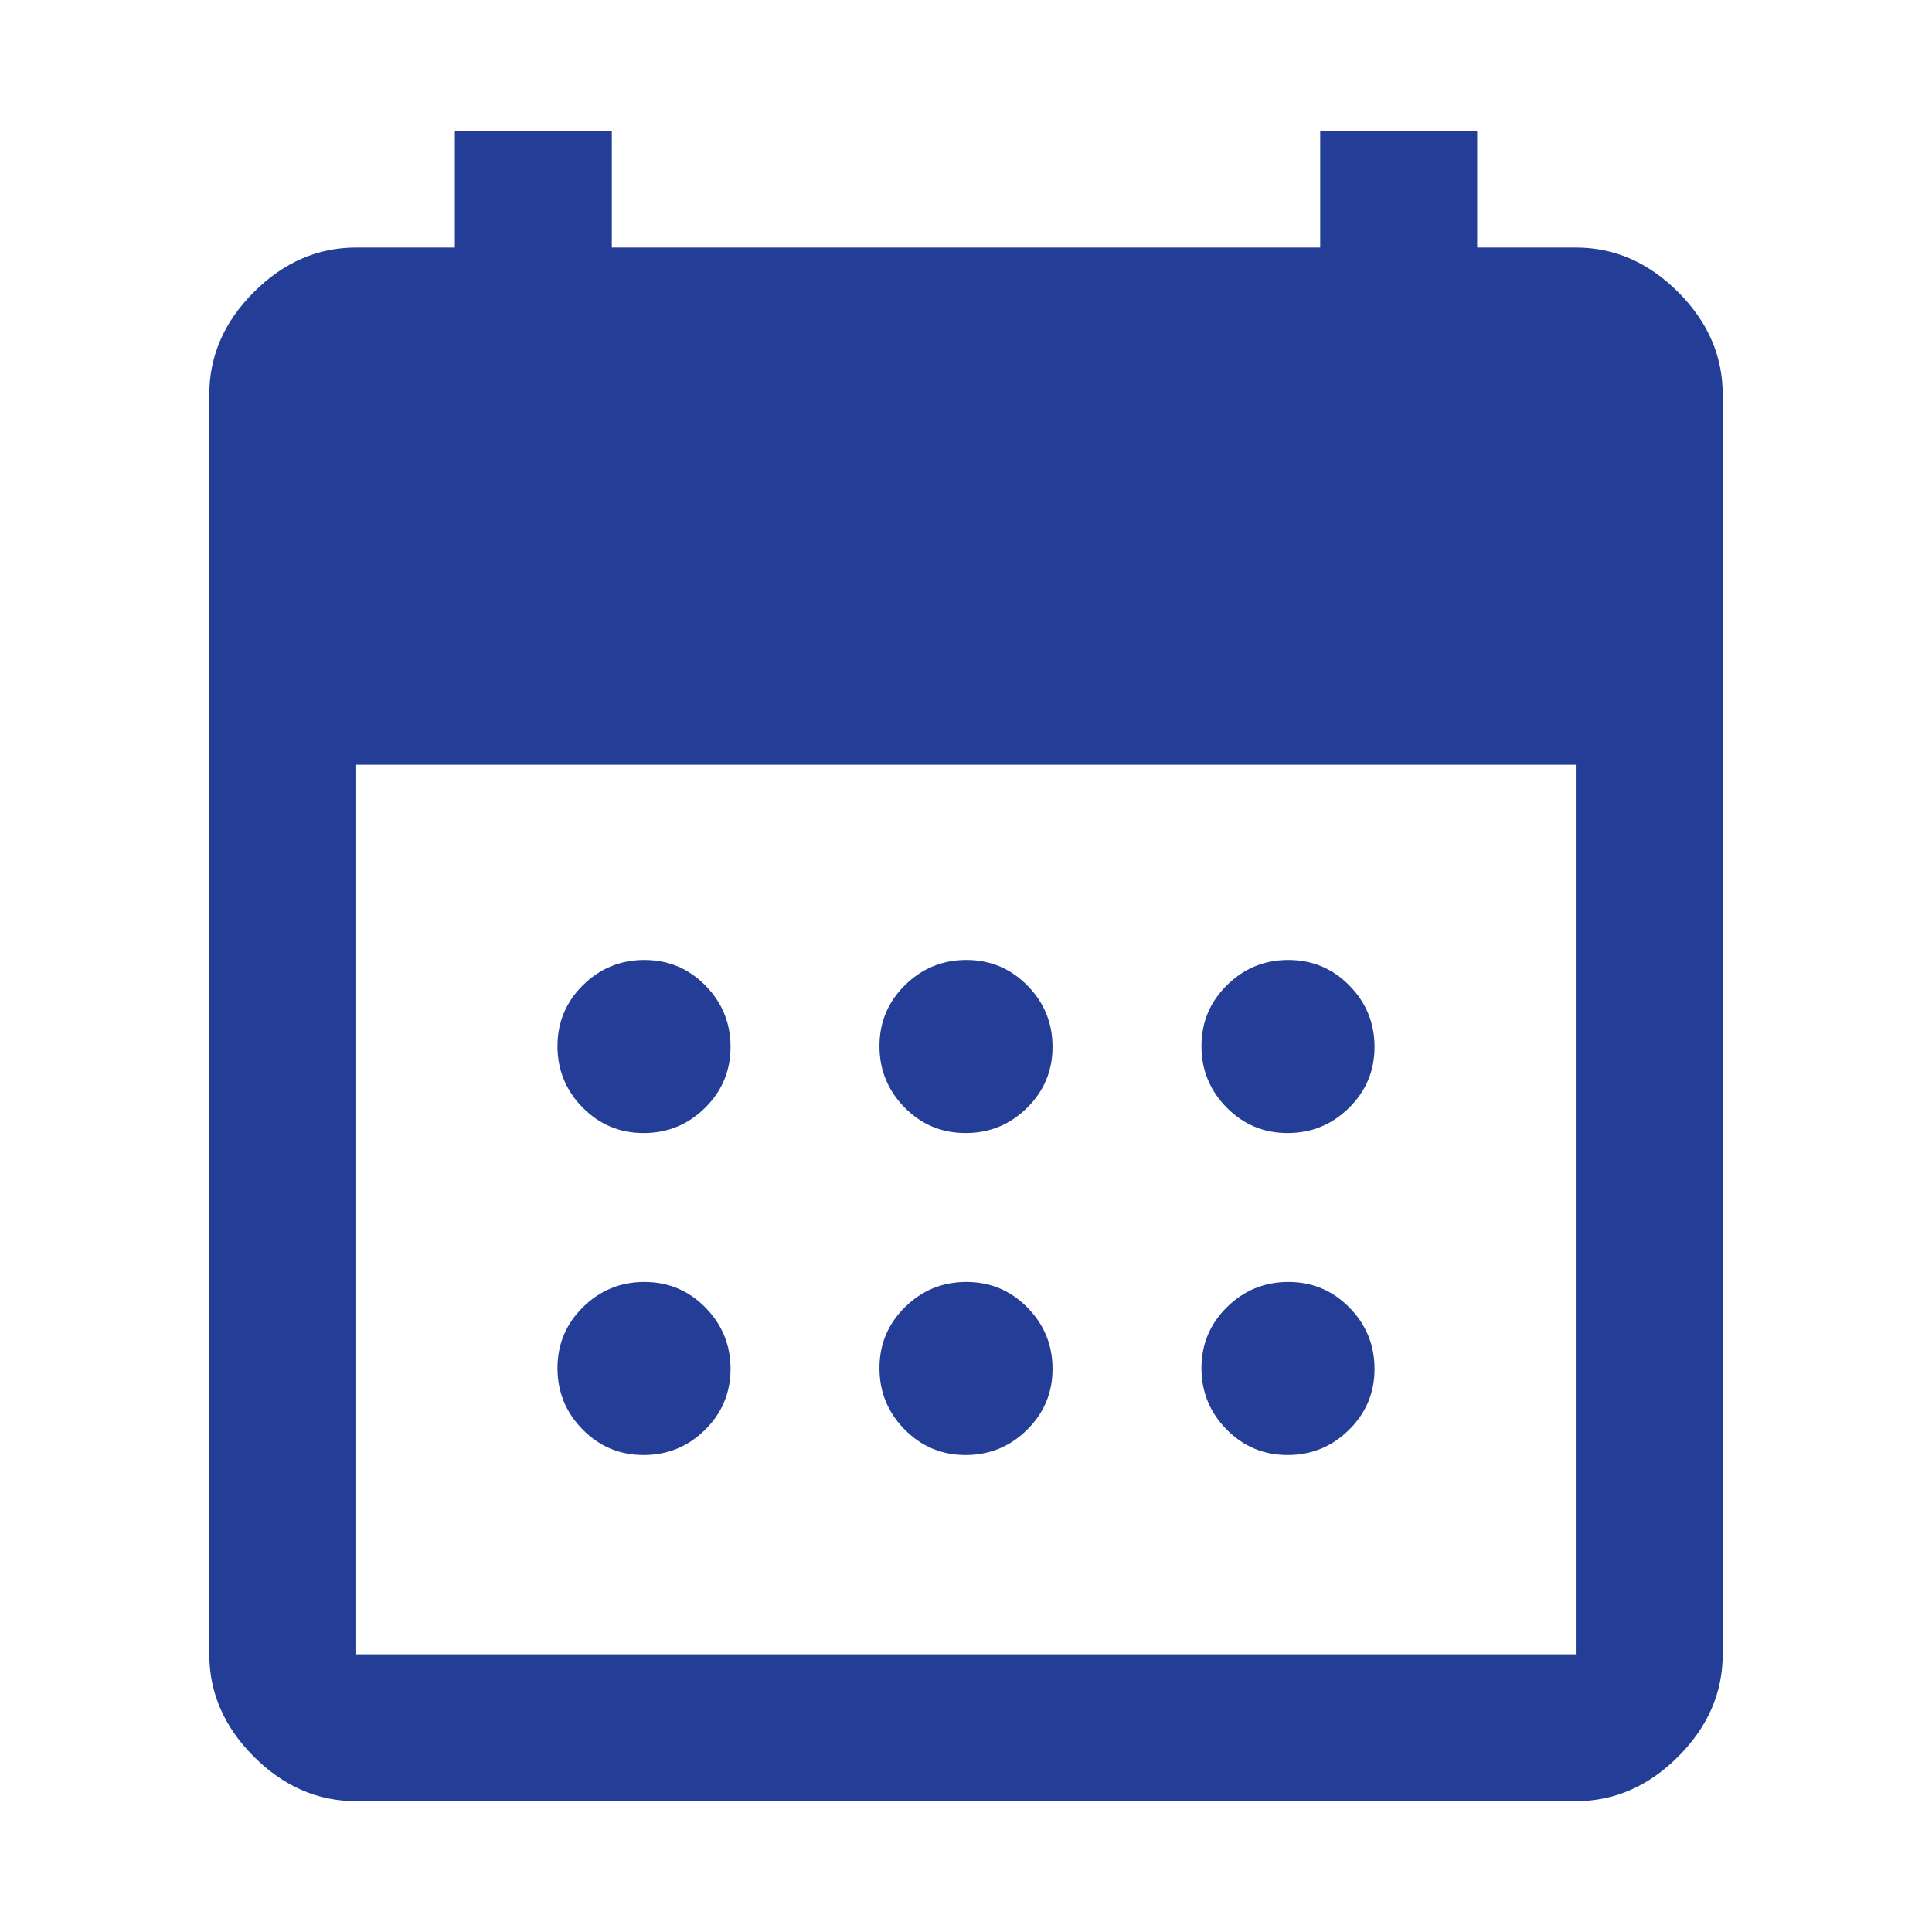
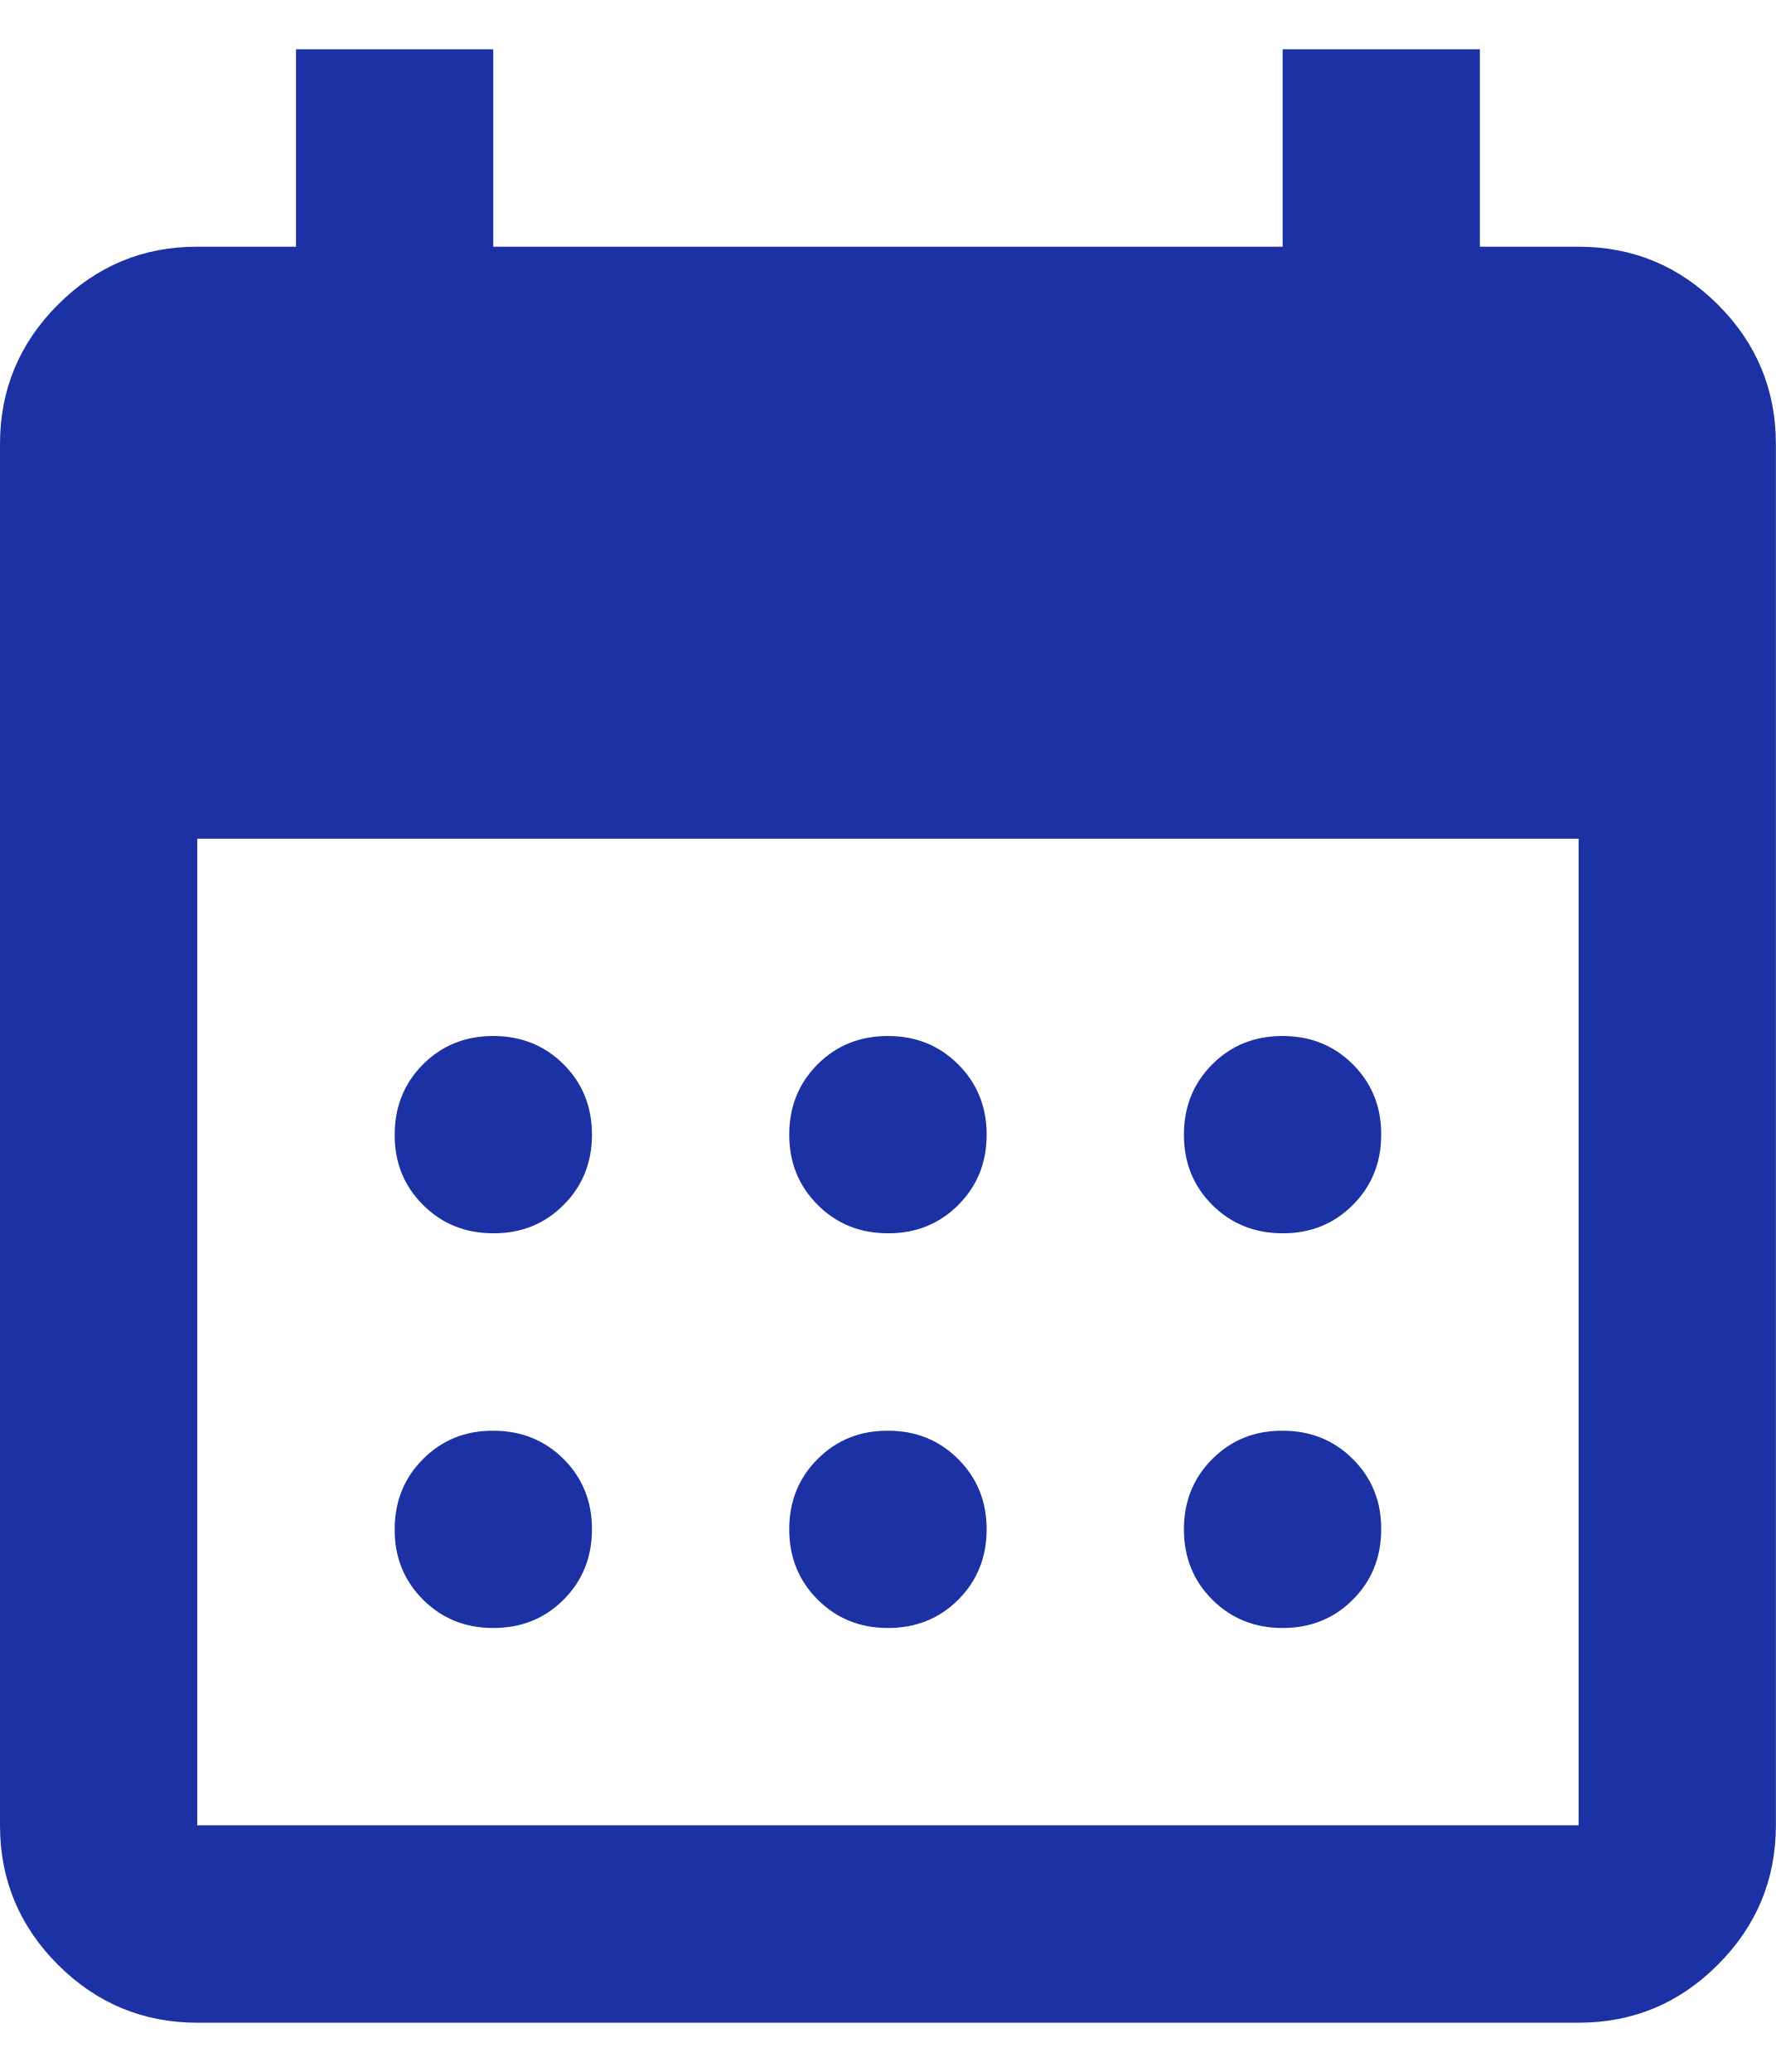
- <svg xmlns="http://www.w3.org/2000/svg" height="48" viewBox="0 96 960 960" width="48" fill="#243e98">
-   <path d="M479.807 659Q462 659 449.5 646.307t-12.5-30.5Q437 598 449.693 585.5t30.5-12.5Q498 573 510.5 585.693t12.5 30.5Q523 634 510.307 646.5t-30.5 12.5Zm-160 0Q302 659 289.5 646.307t-12.5-30.5Q277 598 289.693 585.5t30.5-12.5Q338 573 350.5 585.693t12.5 30.5Q363 634 350.307 646.5t-30.5 12.5Zm320 0Q622 659 609.5 646.307t-12.5-30.5Q597 598 609.693 585.5t30.5-12.5Q658 573 670.5 585.693t12.5 30.5Q683 634 670.307 646.5t-30.5 12.5Zm-160 160Q462 819 449.5 806.307t-12.5-30.5Q437 758 449.693 745.5t30.5-12.5Q498 733 510.5 745.693t12.5 30.5Q523 794 510.307 806.5t-30.5 12.5Zm-160 0Q302 819 289.5 806.307t-12.5-30.5Q277 758 289.693 745.5t30.5-12.5Q338 733 350.5 745.693t12.5 30.5Q363 794 350.307 806.5t-30.5 12.5Zm320 0Q622 819 609.5 806.307t-12.5-30.5Q597 758 609.693 745.5t30.5-12.5Q658 733 670.5 745.693t12.5 30.5Q683 794 670.307 806.5t-30.5 12.5ZM177 991q-28.725 0-50.863-22.138Q104 946.725 104 918V292q0-28.725 22.137-50.862Q148.275 219 177 219h49v-58h78v58h352v-58h78v58h49q28.725 0 50.862 22.138Q856 263.275 856 292v626q0 28.725-22.138 50.862Q811.725 991 783 991H177Zm0-73h606V476H177v442Z" />
+ <svg xmlns="http://www.w3.org/2000/svg" width="12" height="14" viewBox="0 0 12 14" fill="none">
+   <path d="M6 8.333C5.811 8.333 5.653 8.269 5.525 8.141C5.397 8.013 5.333 7.855 5.333 7.667C5.333 7.478 5.397 7.319 5.525 7.191C5.653 7.063 5.812 7 6 7C6.189 7 6.347 7.064 6.475 7.192C6.603 7.32 6.667 7.478 6.667 7.667C6.667 7.856 6.603 8.014 6.475 8.142C6.347 8.27 6.188 8.334 6 8.333ZM3.333 8.333C3.144 8.333 2.986 8.269 2.858 8.141C2.73 8.013 2.666 7.855 2.667 7.667C2.667 7.478 2.731 7.319 2.859 7.191C2.987 7.063 3.145 7 3.333 7C3.522 7 3.681 7.064 3.809 7.192C3.937 7.32 4 7.478 4 7.667C4 7.856 3.936 8.014 3.808 8.142C3.68 8.27 3.522 8.334 3.333 8.333ZM8.667 8.333C8.478 8.333 8.319 8.269 8.191 8.141C8.063 8.013 8 7.855 8 7.667C8 7.478 8.064 7.319 8.192 7.191C8.32 7.063 8.478 7 8.667 7C8.856 7 9.014 7.064 9.142 7.192C9.27 7.32 9.334 7.478 9.333 7.667C9.333 7.856 9.269 8.014 9.141 8.142C9.013 8.27 8.855 8.334 8.667 8.333ZM6 11C5.811 11 5.653 10.936 5.525 10.808C5.397 10.68 5.333 10.522 5.333 10.333C5.333 10.144 5.397 9.986 5.525 9.858C5.653 9.73 5.812 9.666 6 9.667C6.189 9.667 6.347 9.731 6.475 9.859C6.603 9.987 6.667 10.145 6.667 10.333C6.667 10.522 6.603 10.681 6.475 10.809C6.347 10.937 6.188 11 6 11ZM3.333 11C3.144 11 2.986 10.936 2.858 10.808C2.73 10.68 2.666 10.522 2.667 10.333C2.667 10.144 2.731 9.986 2.859 9.858C2.987 9.73 3.145 9.666 3.333 9.667C3.522 9.667 3.681 9.731 3.809 9.859C3.937 9.987 4 10.145 4 10.333C4 10.522 3.936 10.681 3.808 10.809C3.68 10.937 3.522 11 3.333 11ZM8.667 11C8.478 11 8.319 10.936 8.191 10.808C8.063 10.68 8 10.522 8 10.333C8 10.144 8.064 9.986 8.192 9.858C8.32 9.73 8.478 9.666 8.667 9.667C8.856 9.667 9.014 9.731 9.142 9.859C9.27 9.987 9.334 10.145 9.333 10.333C9.333 10.522 9.269 10.681 9.141 10.809C9.013 10.937 8.855 11 8.667 11ZM1.333 13.667C0.967 13.667 0.653 13.536 0.391 13.275C0.13 13.013 -0 12.7 1.13186e-06 12.333V3C1.13186e-06 2.633 0.131 2.319 0.392 2.058C0.653 1.797 0.967 1.666 1.333 1.667H2V0.333H3.333V1.667H8.667V0.333H10V1.667H10.667C11.033 1.667 11.347 1.797 11.609 2.059C11.87 2.32 12 2.634 12 3V12.333C12 12.7 11.869 13.014 11.608 13.275C11.347 13.537 11.033 13.667 10.667 13.667H1.333ZM1.333 12.333H10.667V5.667H1.333V12.333Z" fill="#1B31A4" />
</svg>
